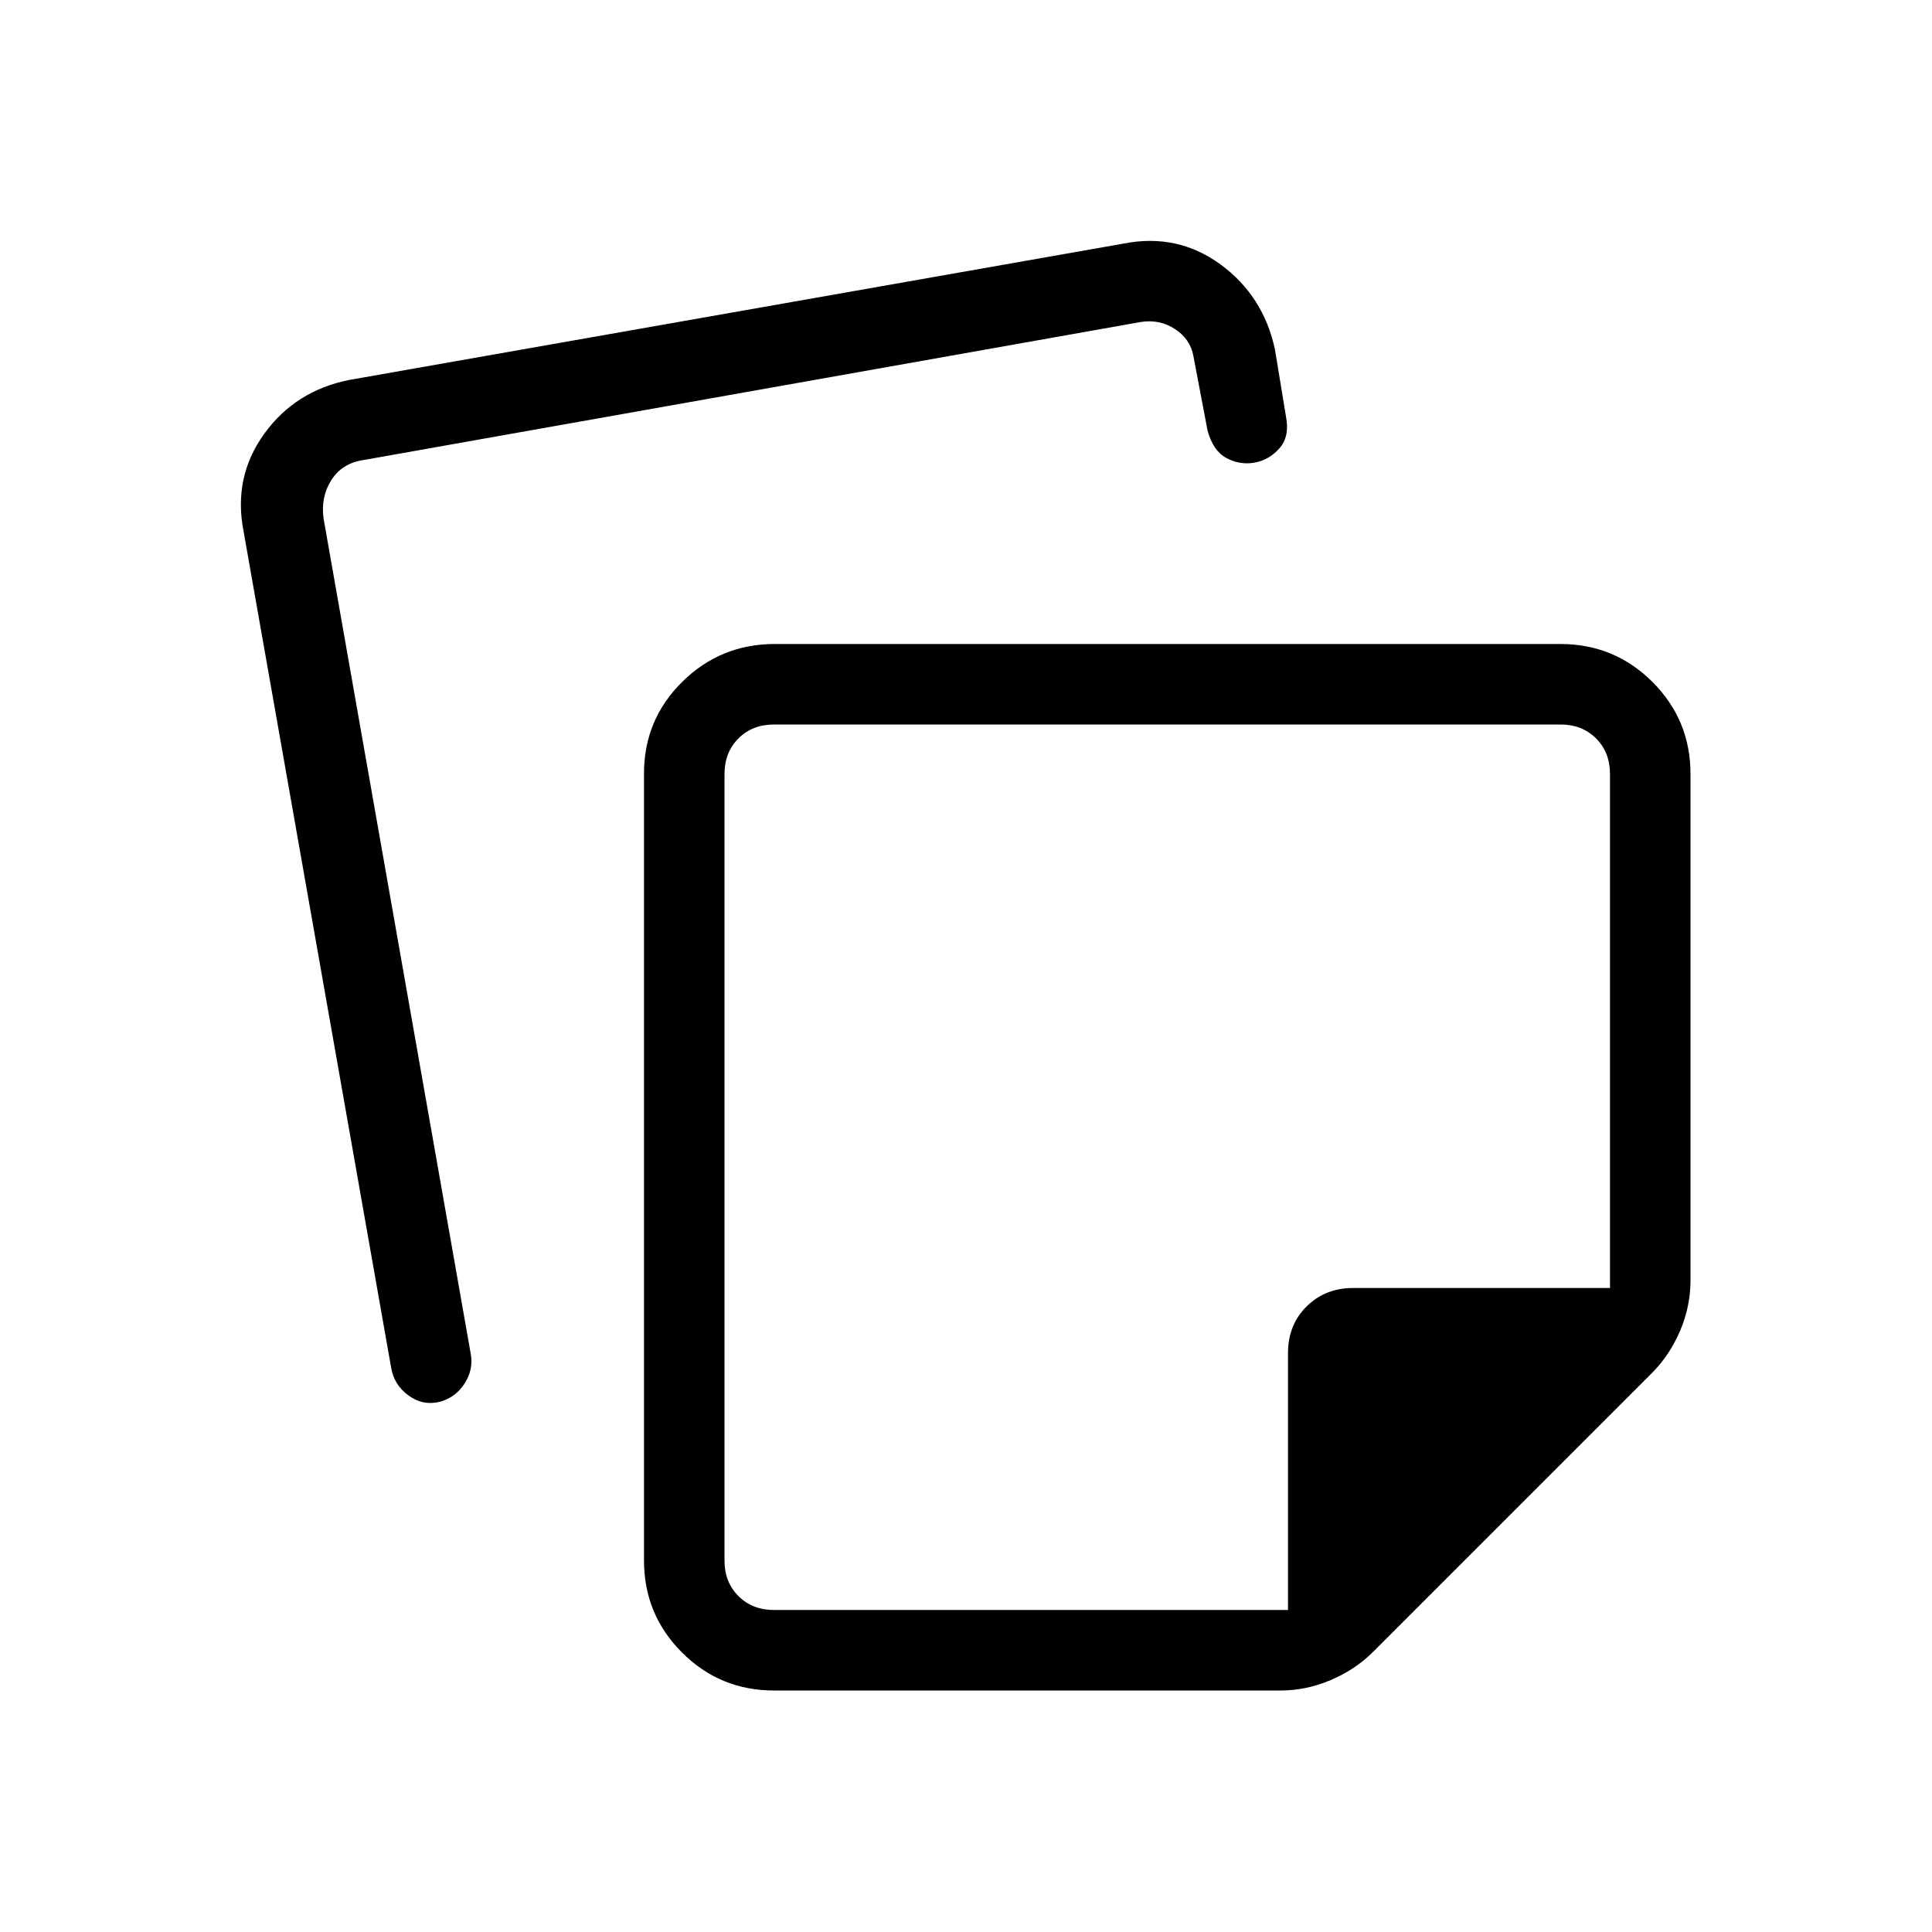
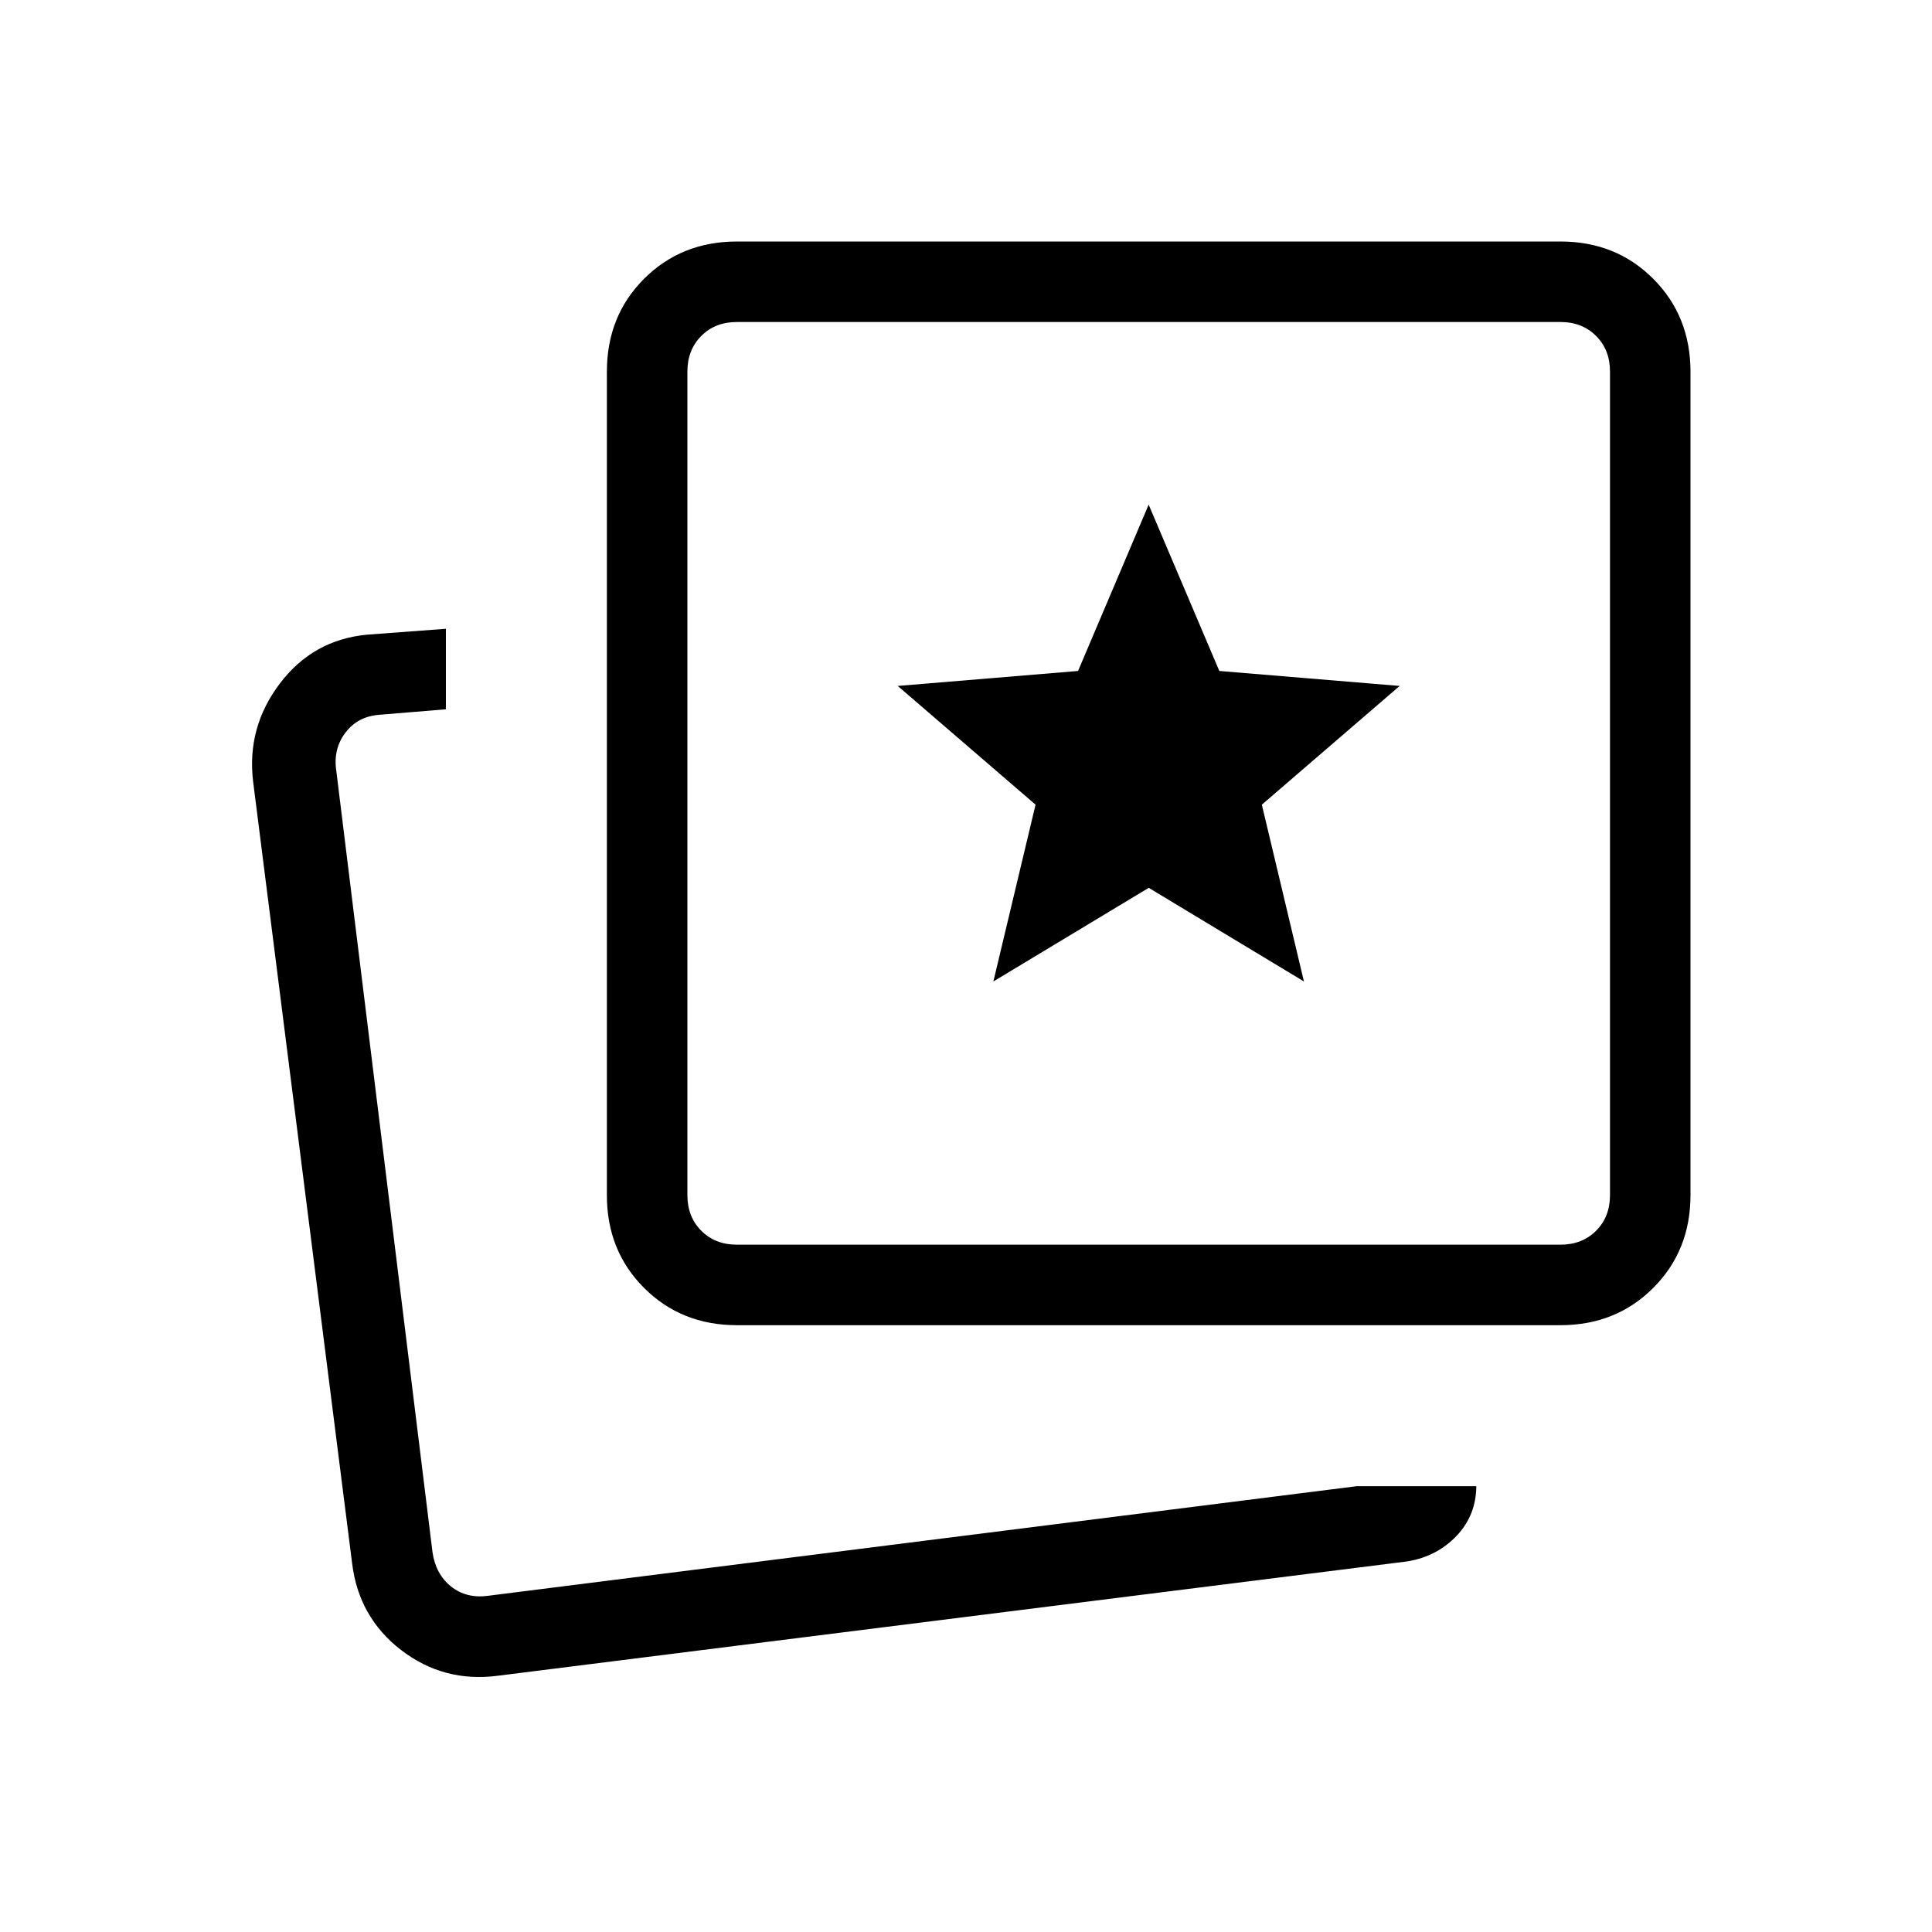
<svg xmlns="http://www.w3.org/2000/svg" width="24" height="24" viewBox="0 0 24 24">
-   <path fill="currentColor" d="M9 9.616v9.769q0 .269.173.442t.443.173H16v-3.192q0-.349.23-.578t.578-.23H20V9.616q0-.27-.173-.443T19.385 9h-9.77q-.269 0-.442.173T9 9.616m-1 9.769V9.61q0-.671.475-1.14T9.621 8h9.764q.67 0 1.143.472q.472.472.472 1.144v6.29q0 .323-.13.628q-.132.305-.349.522l-3.465 3.465q-.218.218-.522.348q-.305.131-.628.131h-6.29q-.672 0-1.144-.472T8 19.385M3.025 6.596q-.13-.671.258-1.208t1.06-.669l9.619-1.694q.665-.13 1.2.26q.534.392.676 1.057l.137.833q.048.25-.083.396q-.13.146-.313.177q-.183.03-.347-.06T15 5.346l-.175-.923q-.039-.212-.23-.336T14.17 4L4.52 5.714q-.269.038-.404.25q-.134.211-.096.48l1.827 10.37q.037.194-.073.368t-.304.23q-.213.055-.394-.076t-.217-.346z" />
+   <path fill="currentColor" d="m12.34 12.192l1.93-1.163l1.928 1.163l-.523-2.196l1.712-1.475l-2.24-.186l-.878-2.066l-.877 2.066l-2.24.186l1.712 1.475zm4.514 6.27h1.485q-.002.361-.245.617t-.61.317L6.182 20.817q-.671.087-1.2-.32q-.527-.407-.608-1.078l-1.23-9.713q-.08-.672.333-1.216t1.085-.606l.977-.073v1l-.823.068q-.27.019-.424.221t-.115.471l1.196 9.713q.039.27.23.424q.193.153.463.115zm-7.7-2q-.69 0-1.153-.463t-.462-1.153V4.616q0-.691.462-1.153T9.154 3h10.23q.691 0 1.153.463T21 4.616v10.23q0 .69-.463 1.153t-1.153.463zm0-1h10.23q.27 0 .443-.173t.173-.443V4.616q0-.27-.173-.443T19.385 4H9.154q-.27 0-.442.173q-.173.173-.173.443v10.23q0 .27.173.443t.442.173M5.45 19.9" />
</svg>
